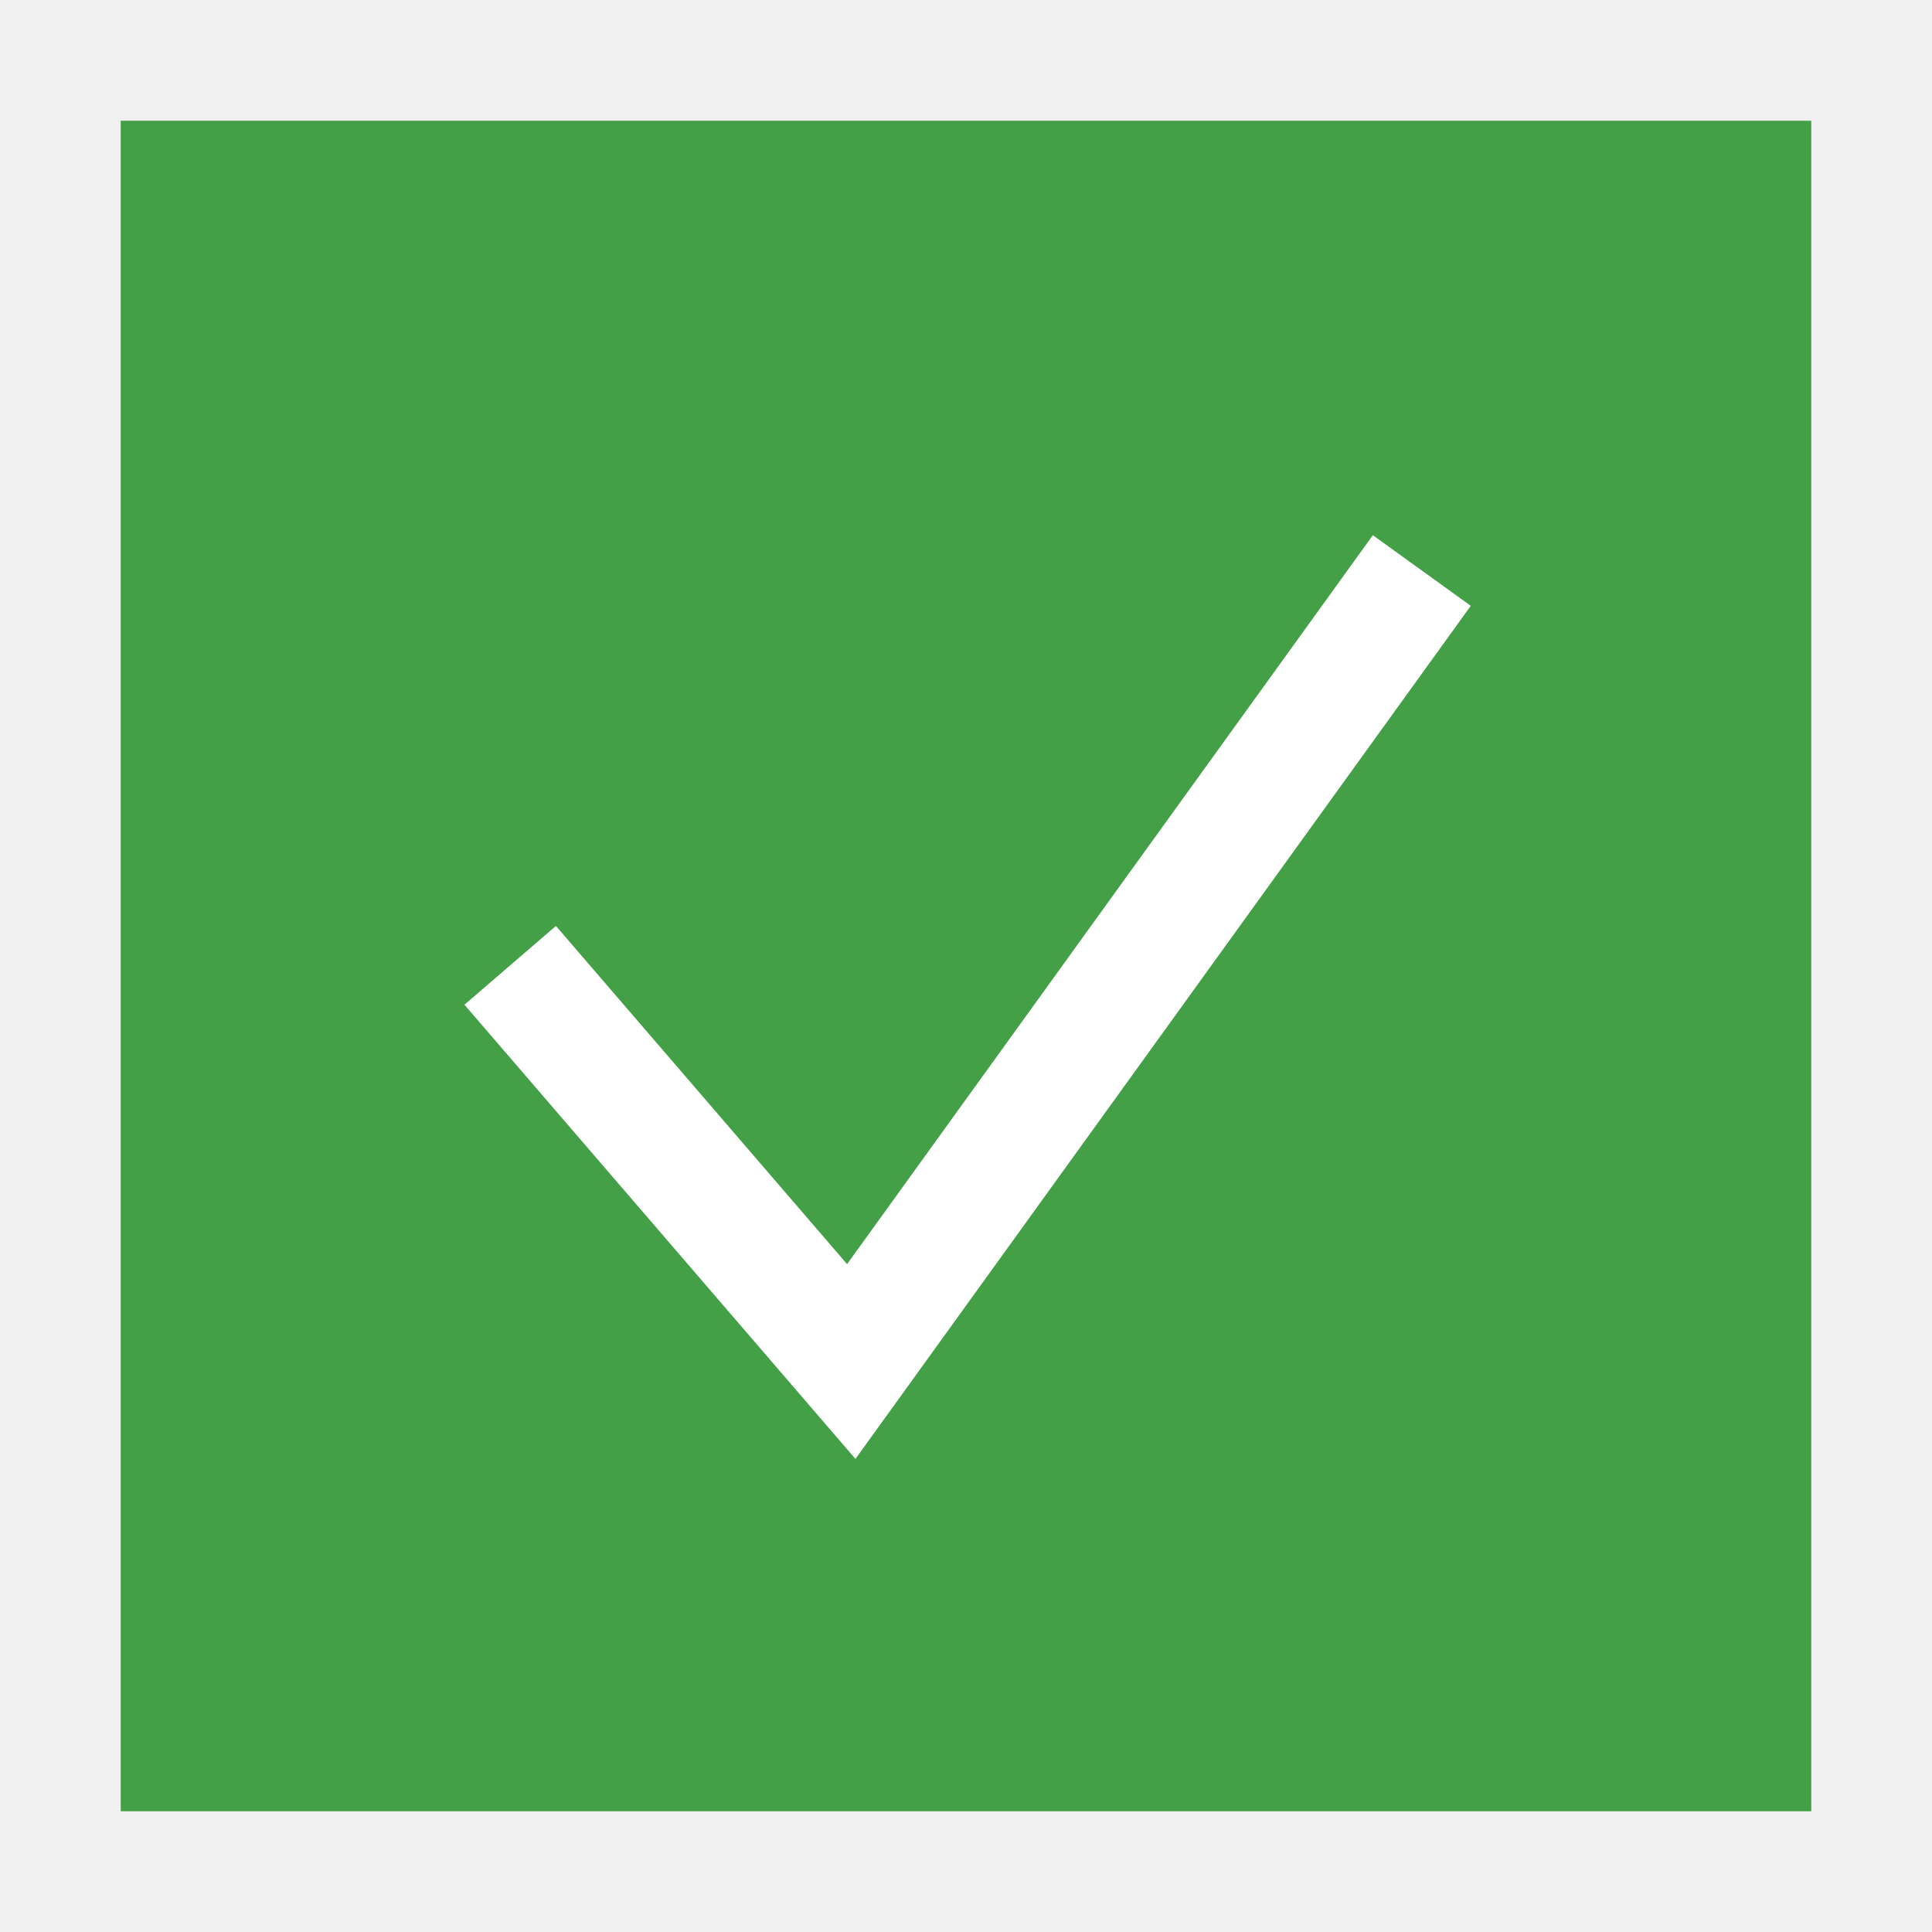
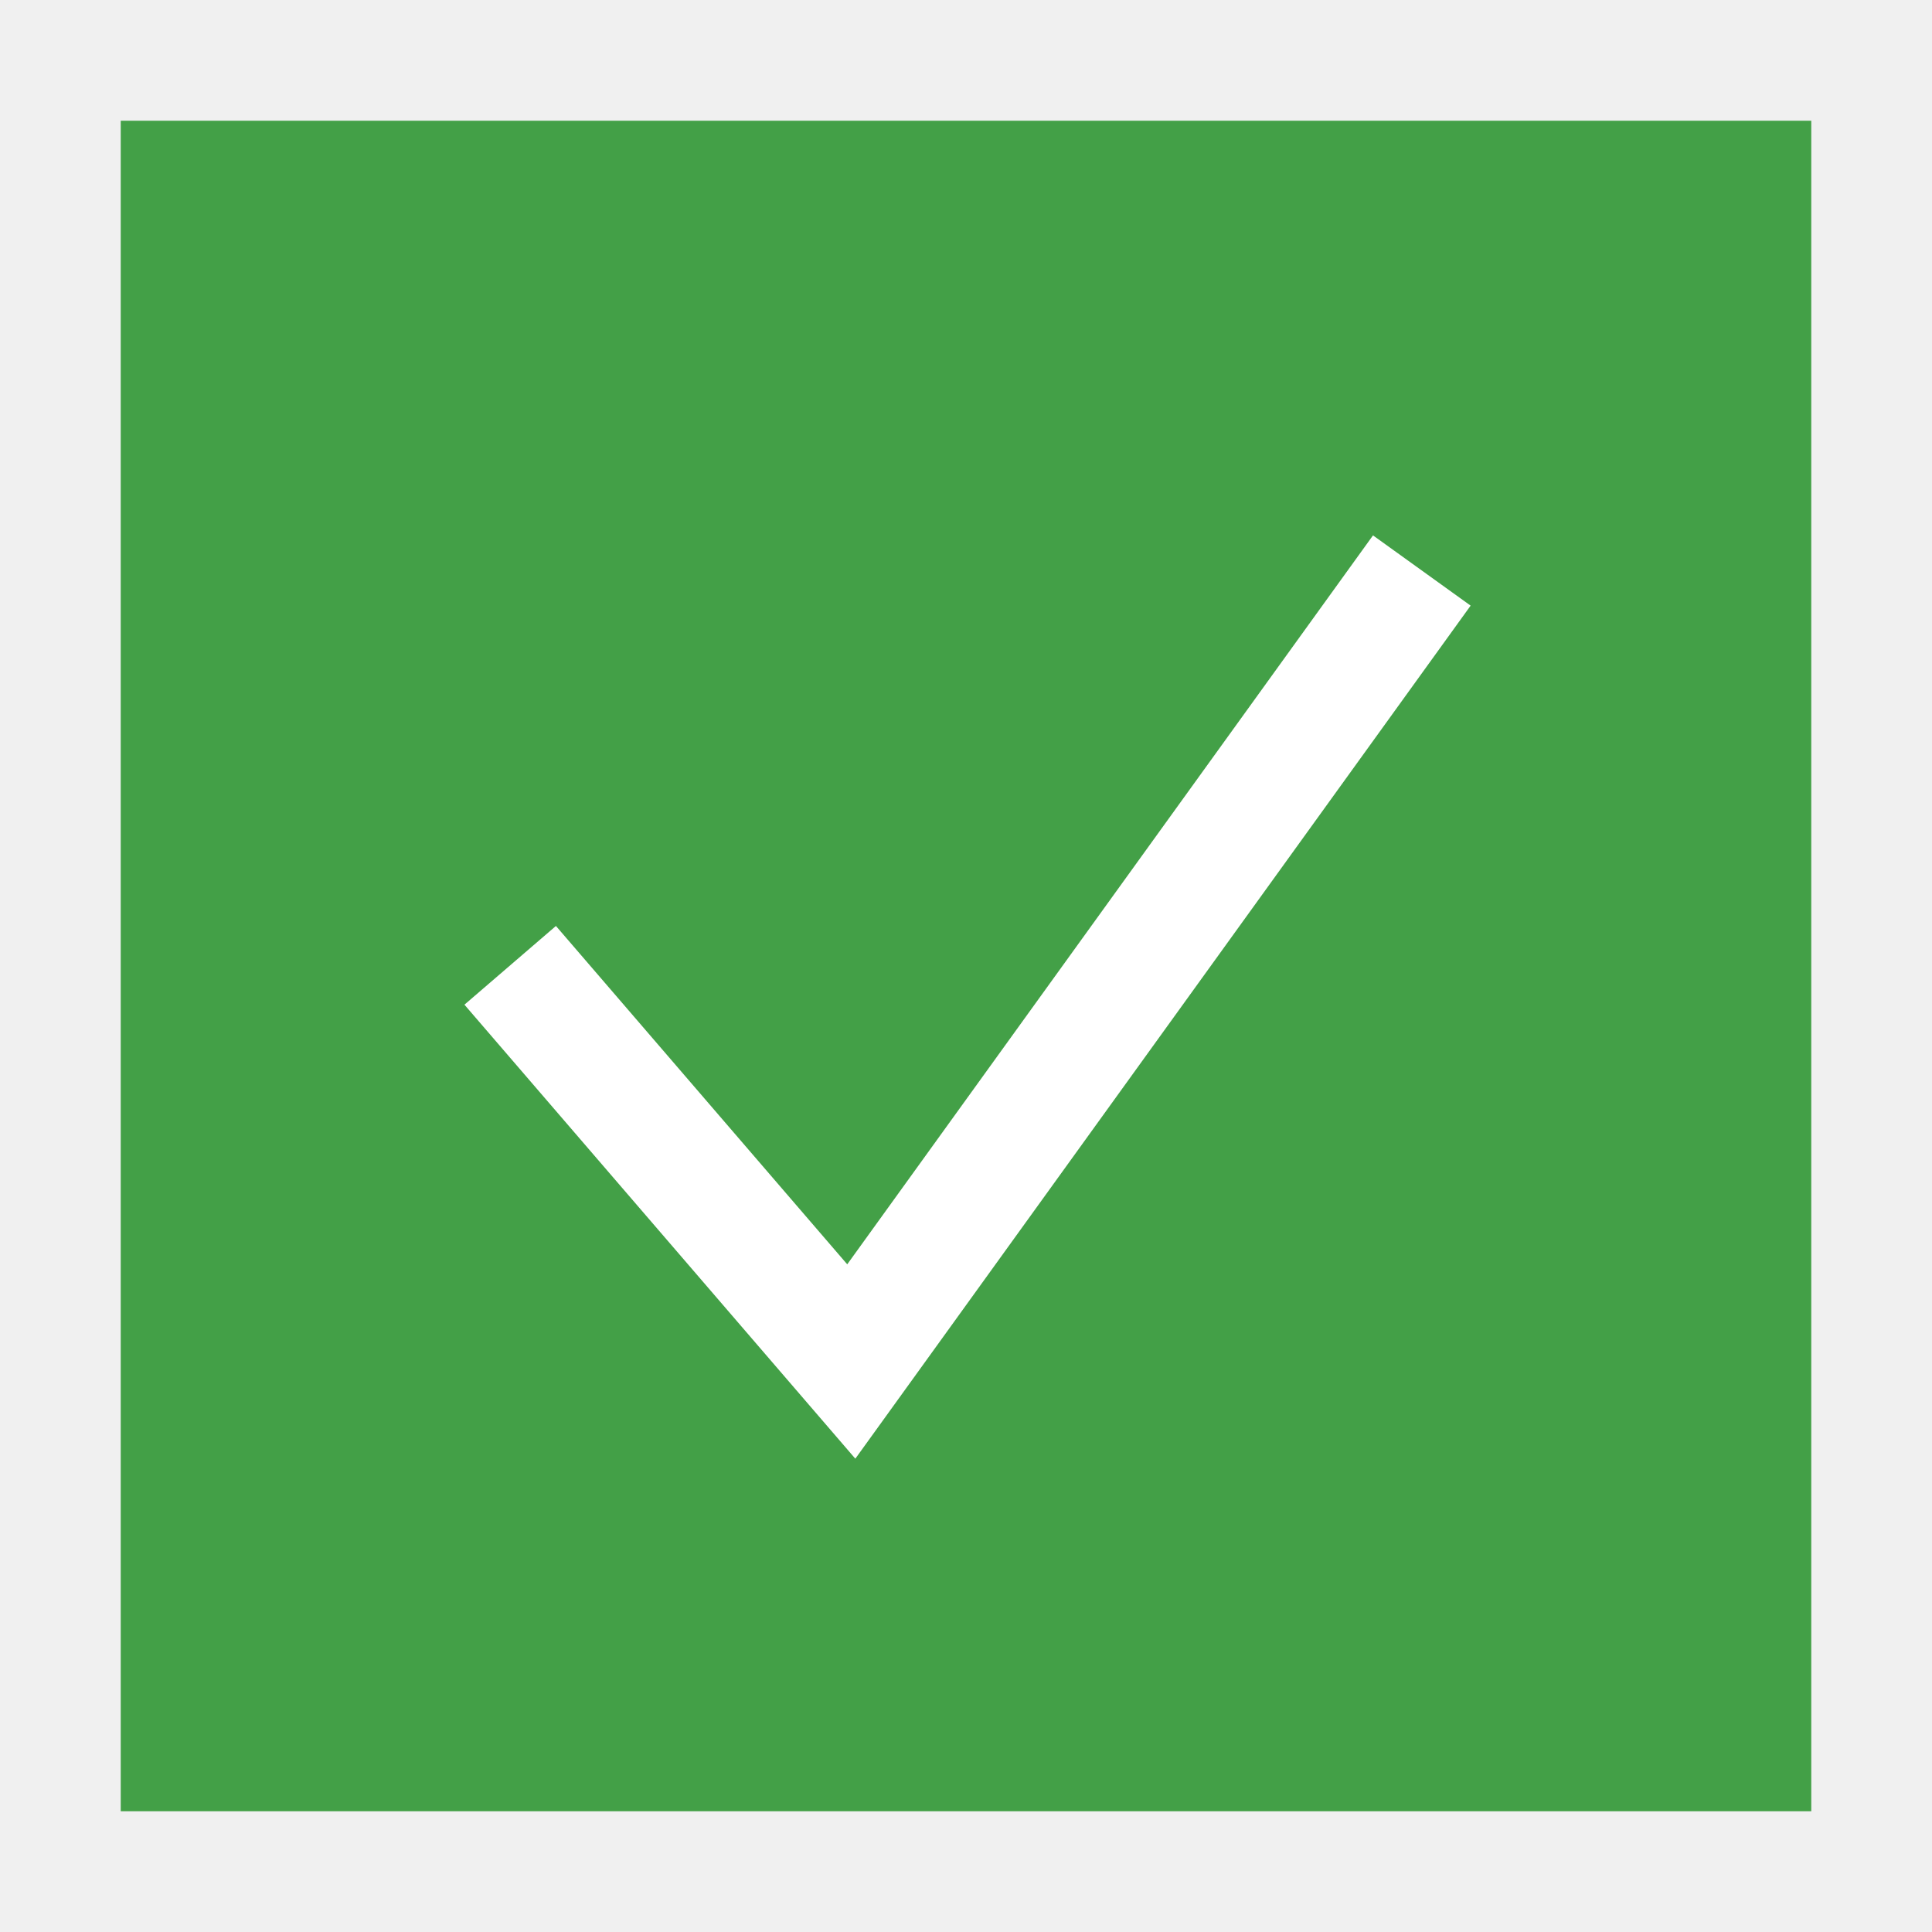
<svg xmlns="http://www.w3.org/2000/svg" xml:space="preserve" width="64px" height="64px" version="1.1" shape-rendering="geometricPrecision" text-rendering="geometricPrecision" image-rendering="optimizeQuality" fill-rule="evenodd" clip-rule="evenodd" viewBox="0 0 6400000 6400000">
  <g id="Warstwa_1">
    <polygon fill="#43A047" points="399926,399926 6000074,399926 6000074,6000074 399926,6000074 " />
-     <polyline fill="none" stroke="#FFFFFF" stroke-width="399926" points="1690060,3197756 2819917,4510213 4709940,1889905 " />
+     <polygon fill="#FFFFFF" fill-rule="nonzero" points="1841597,3067361 2806570,4188241 4548245,1773565 4871635,2006245 2833381,4832067 1538523,3328151 " />
  </g>
</svg>
